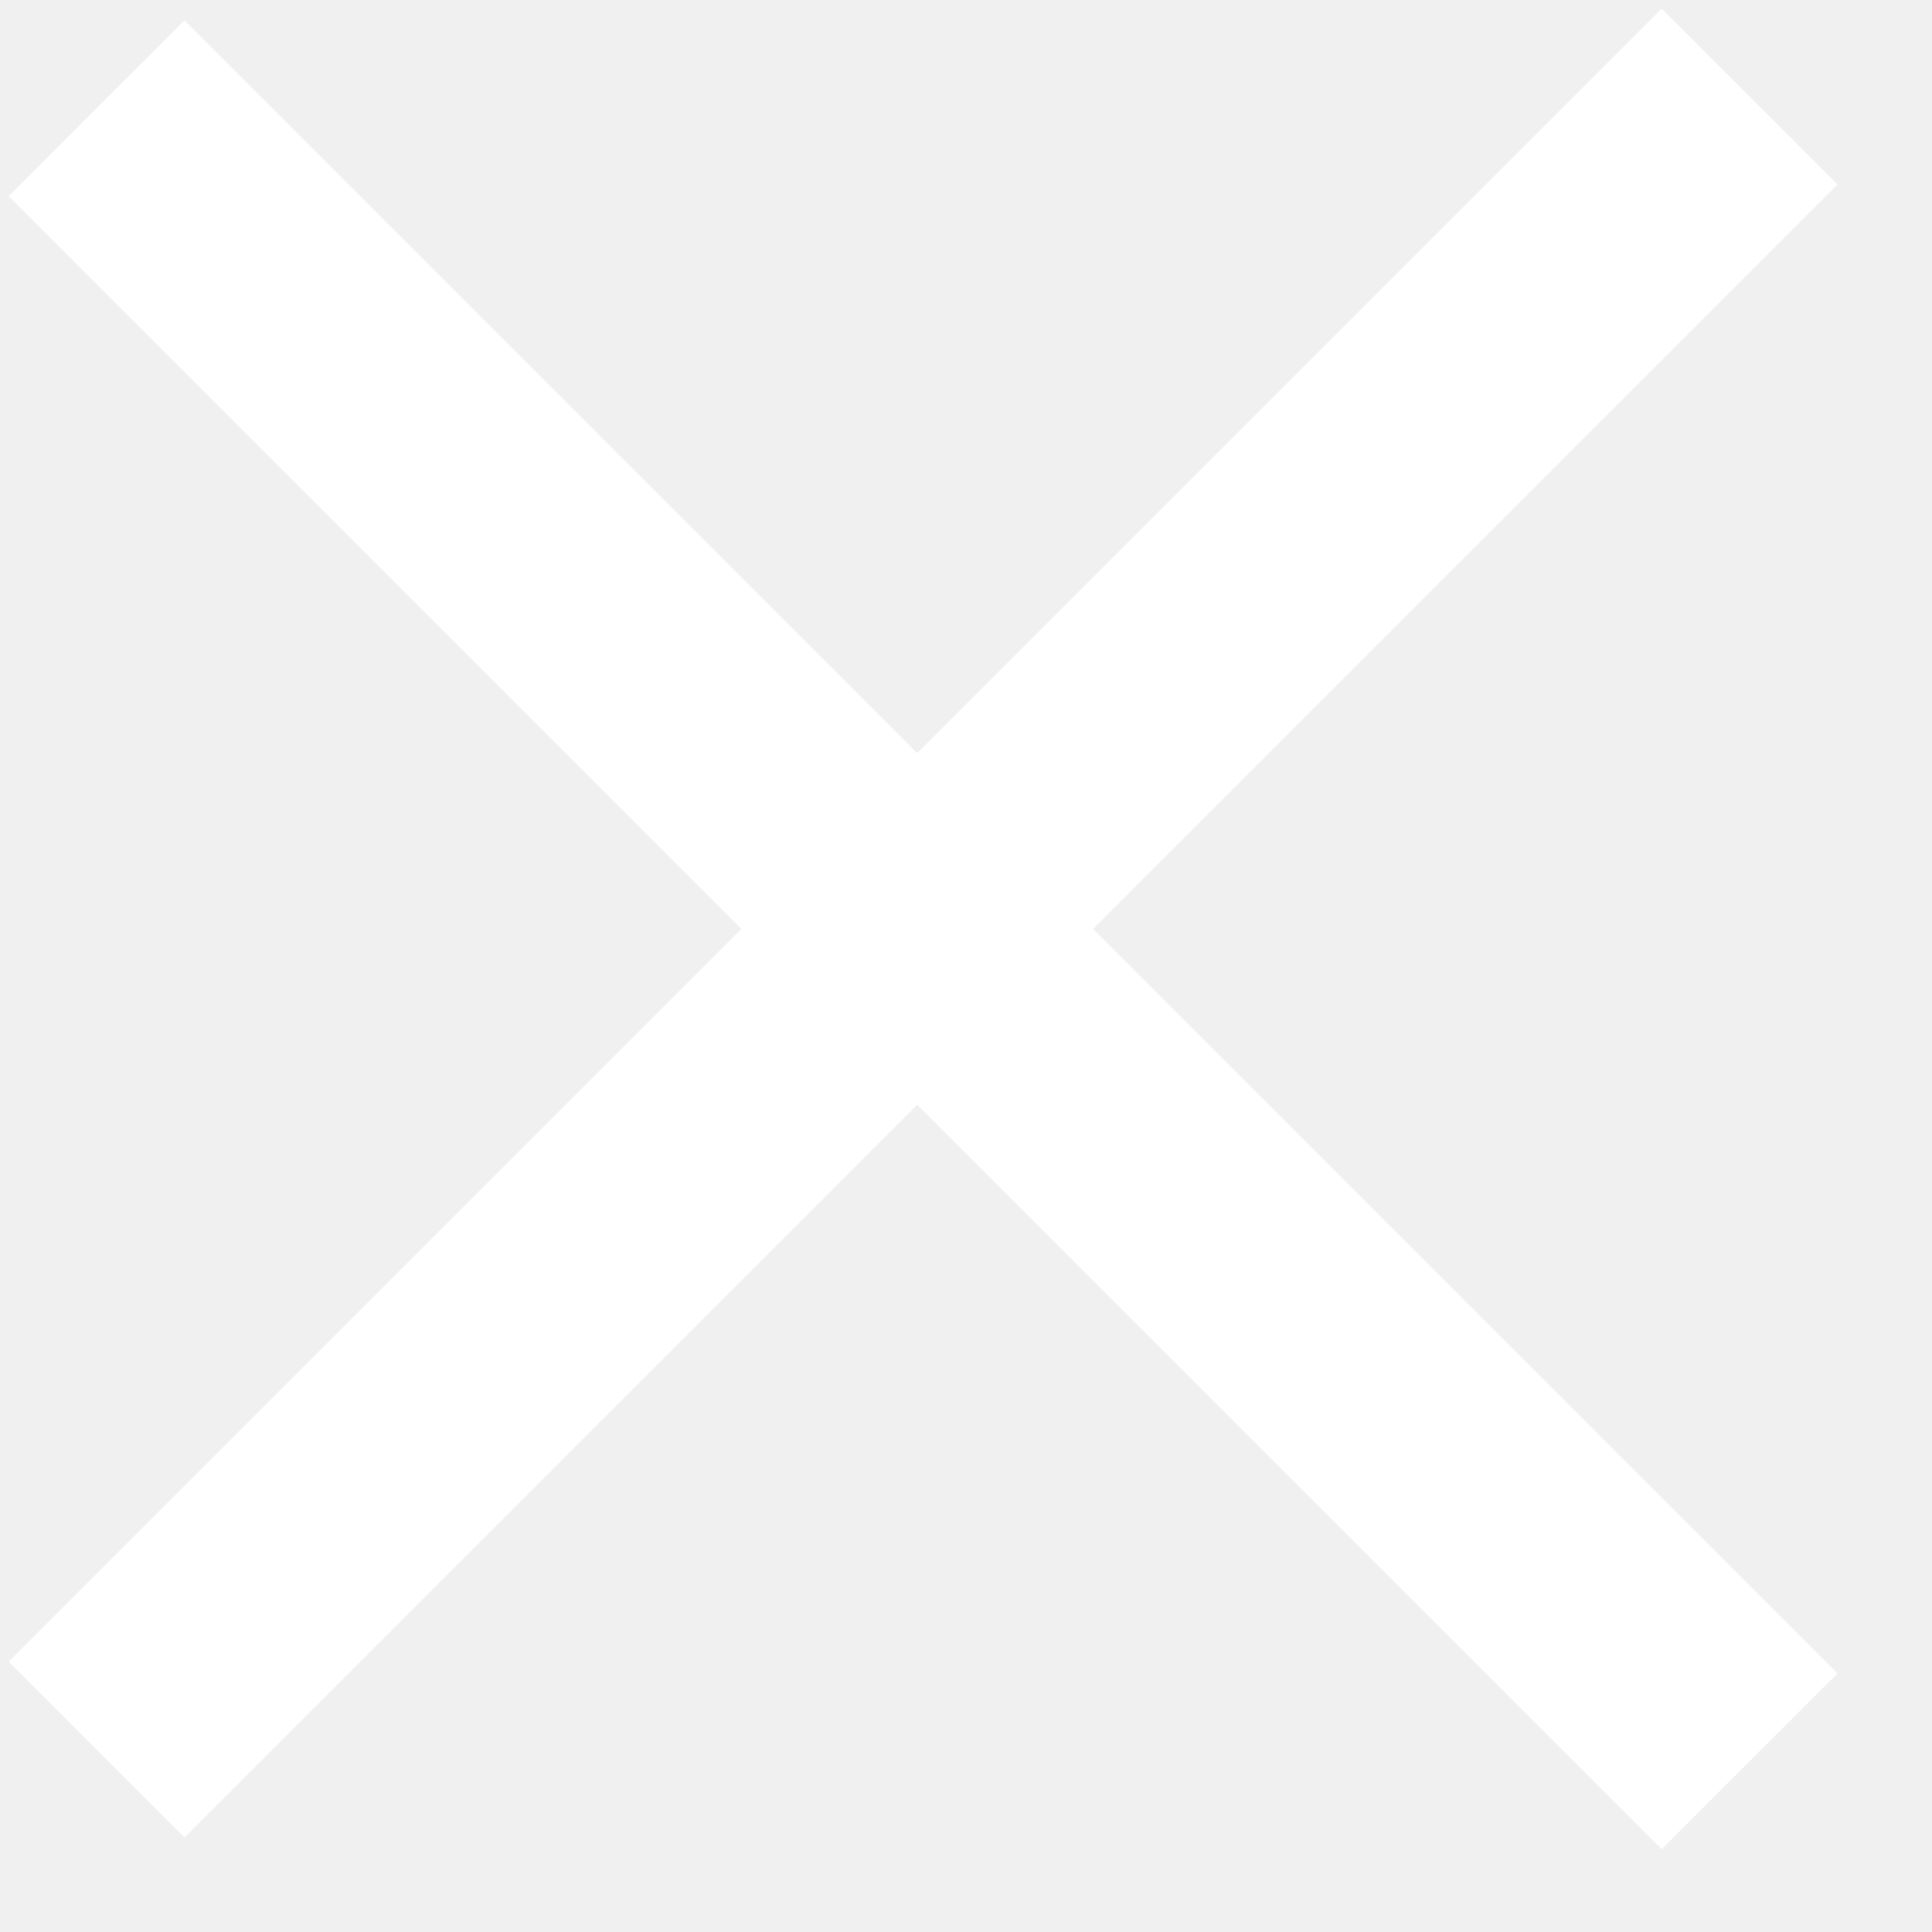
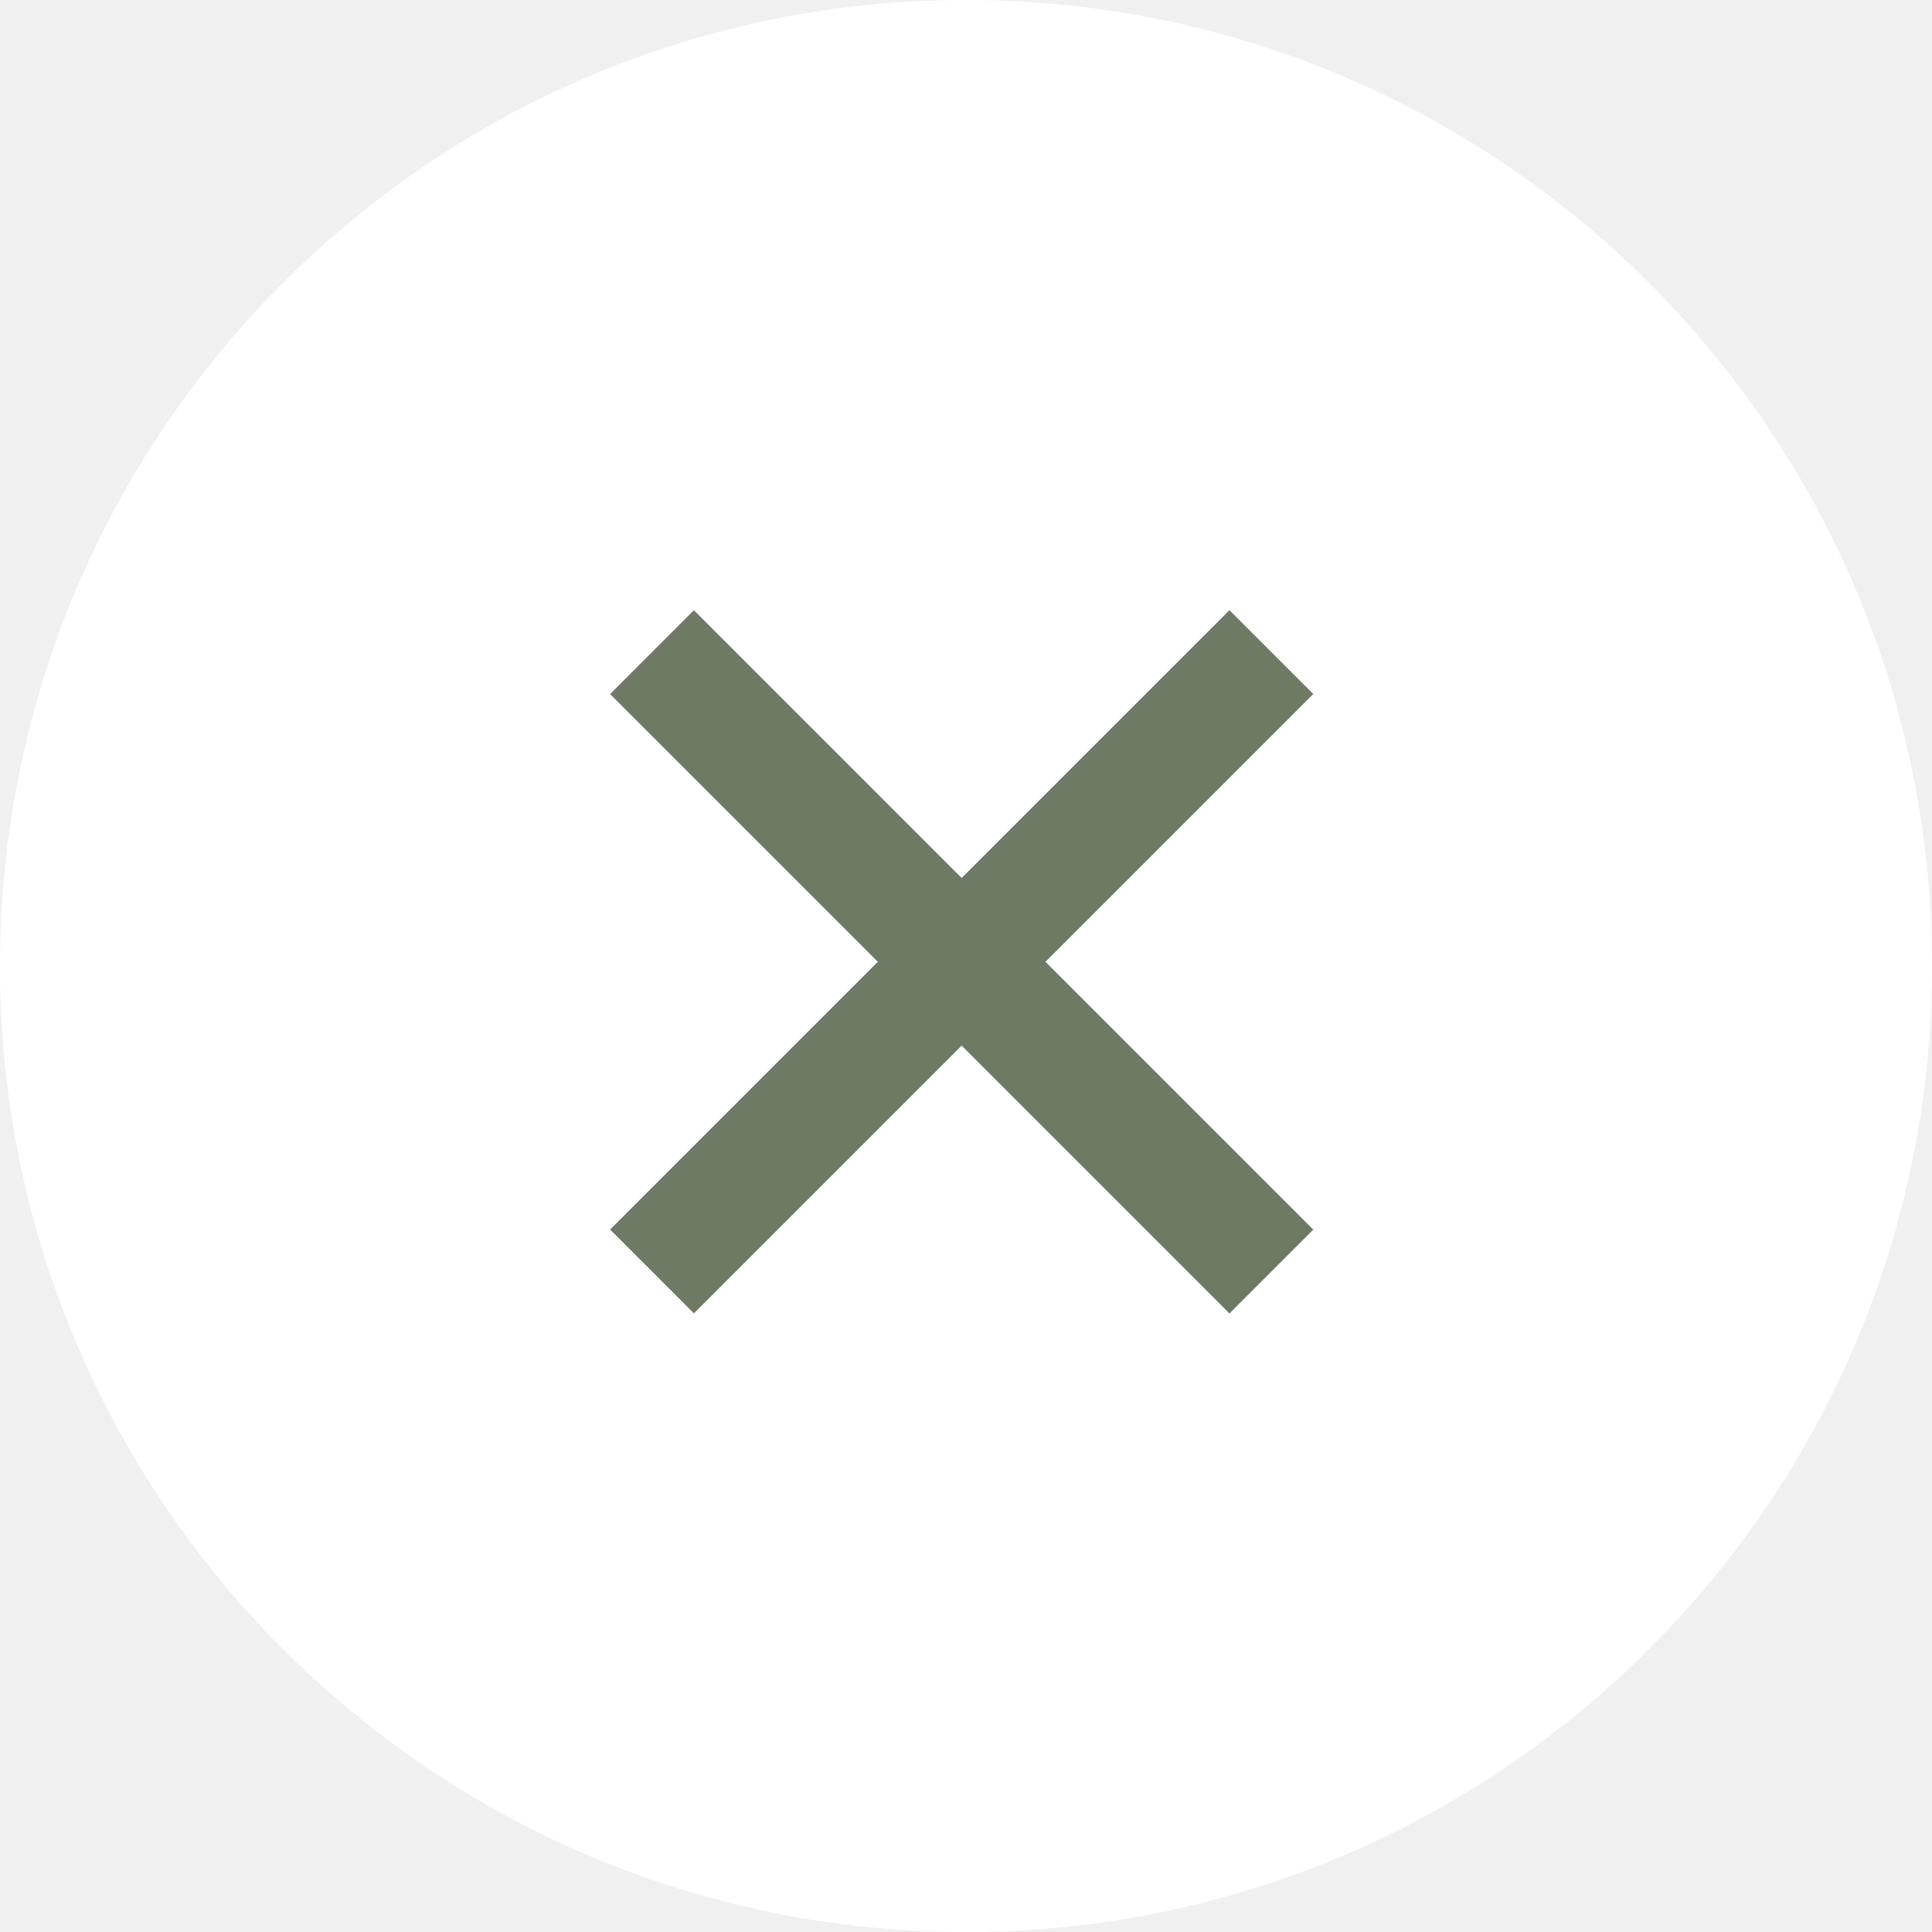
- <svg xmlns="http://www.w3.org/2000/svg" width="20" height="20" viewBox="0 0 20 20" fill="none">
-   <path d="M1 18.111L18.112 0.999" stroke="white" stroke-width="2.574" />
-   <path d="M1 1.121L18.112 18.233" stroke="white" stroke-width="2.574" />
+ <svg xmlns="http://www.w3.org/2000/svg" width="44" height="44" viewBox="0 0 44 44" fill="none">
+   <circle cx="22" cy="22" r="22" transform="matrix(1 0 0 -1 0 44)" fill="white" />
+   <path d="M28 28.004L15.803 15.807" stroke="#6E7A64" stroke-width="2.7" stroke-linecap="square" />
+   <path d="M28 15.805L15.803 28.002" stroke="#6E7A64" stroke-width="2.7" stroke-linecap="square" />
</svg>
